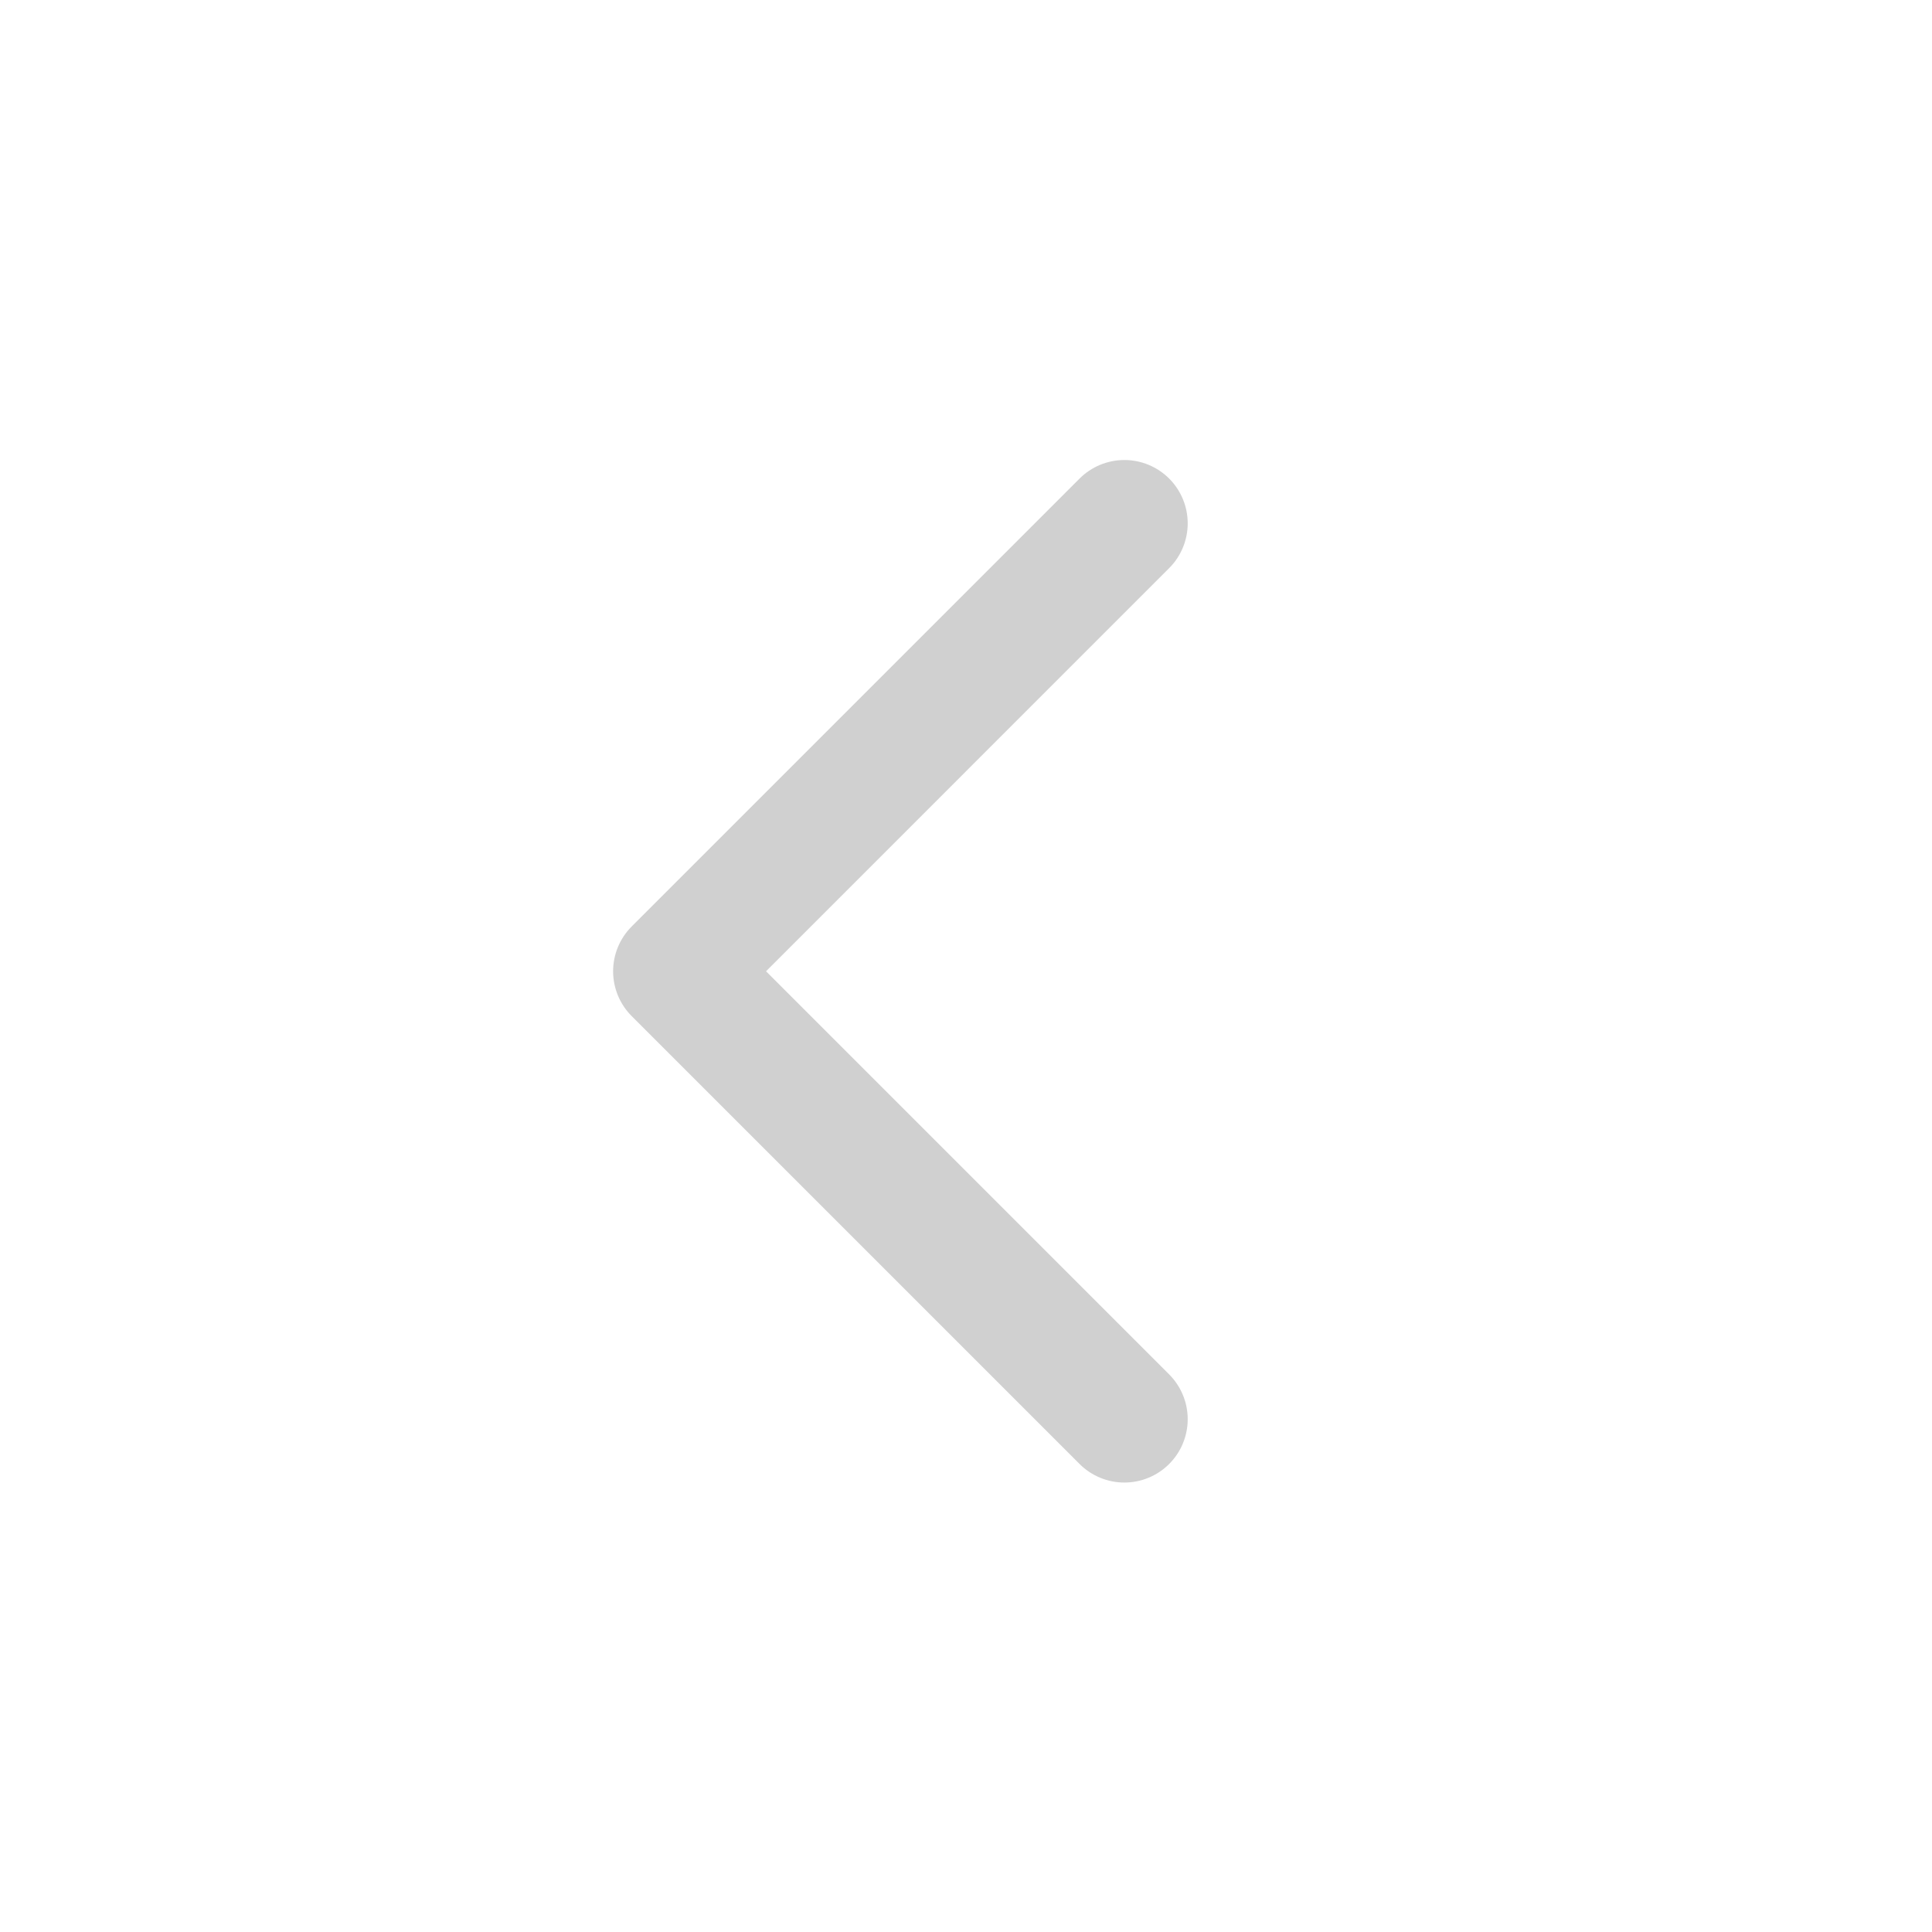
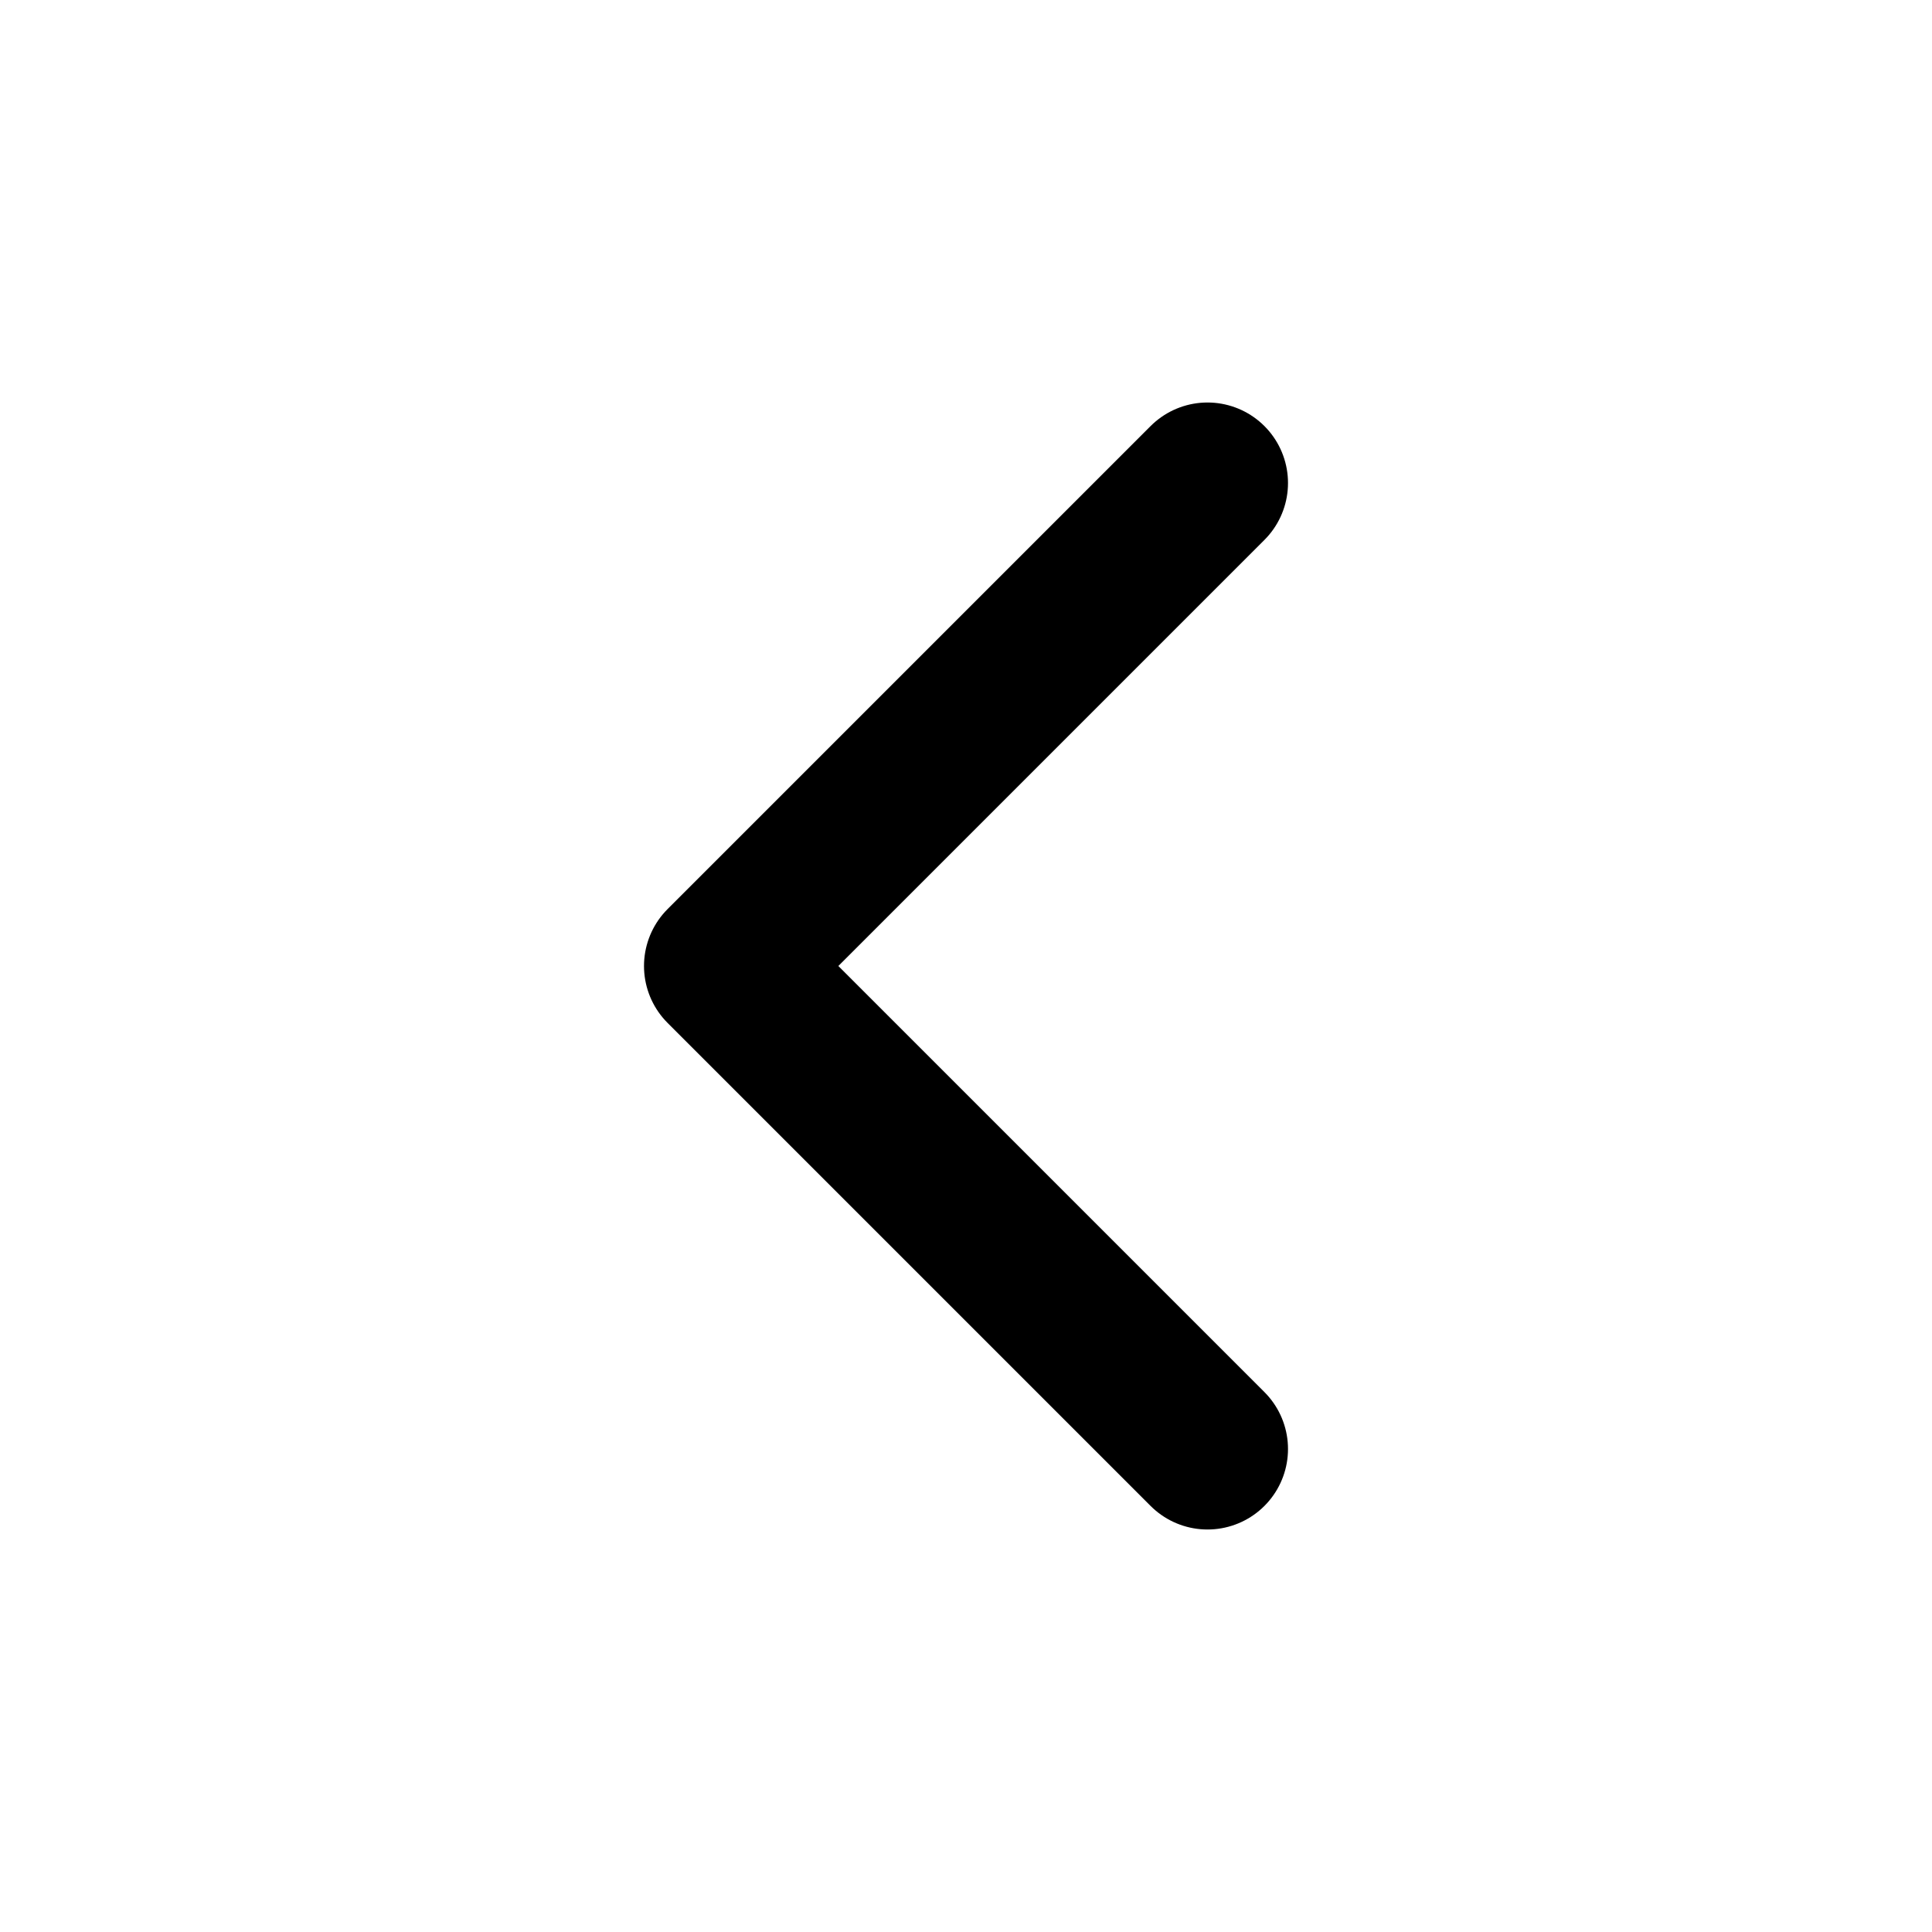
- <svg xmlns="http://www.w3.org/2000/svg" width="61" height="61" viewBox="0 0 61 61" fill="none">
-   <path d="M35.5 16.524L21.358 30.667L35.5 44.809" stroke="#D0D0D0" stroke-width="4" stroke-linecap="round" stroke-linejoin="round" />
+ <svg xmlns="http://www.w3.org/2000/svg" width="24" height="24" viewBox="0 0 24 24" fill="none" stroke="currentColor" stroke-width="2" stroke-linecap="round" stroke-linejoin="round" class="feather feather-chevron-left">
+   <polyline points="15 18 9 12 15 6" />
</svg>
